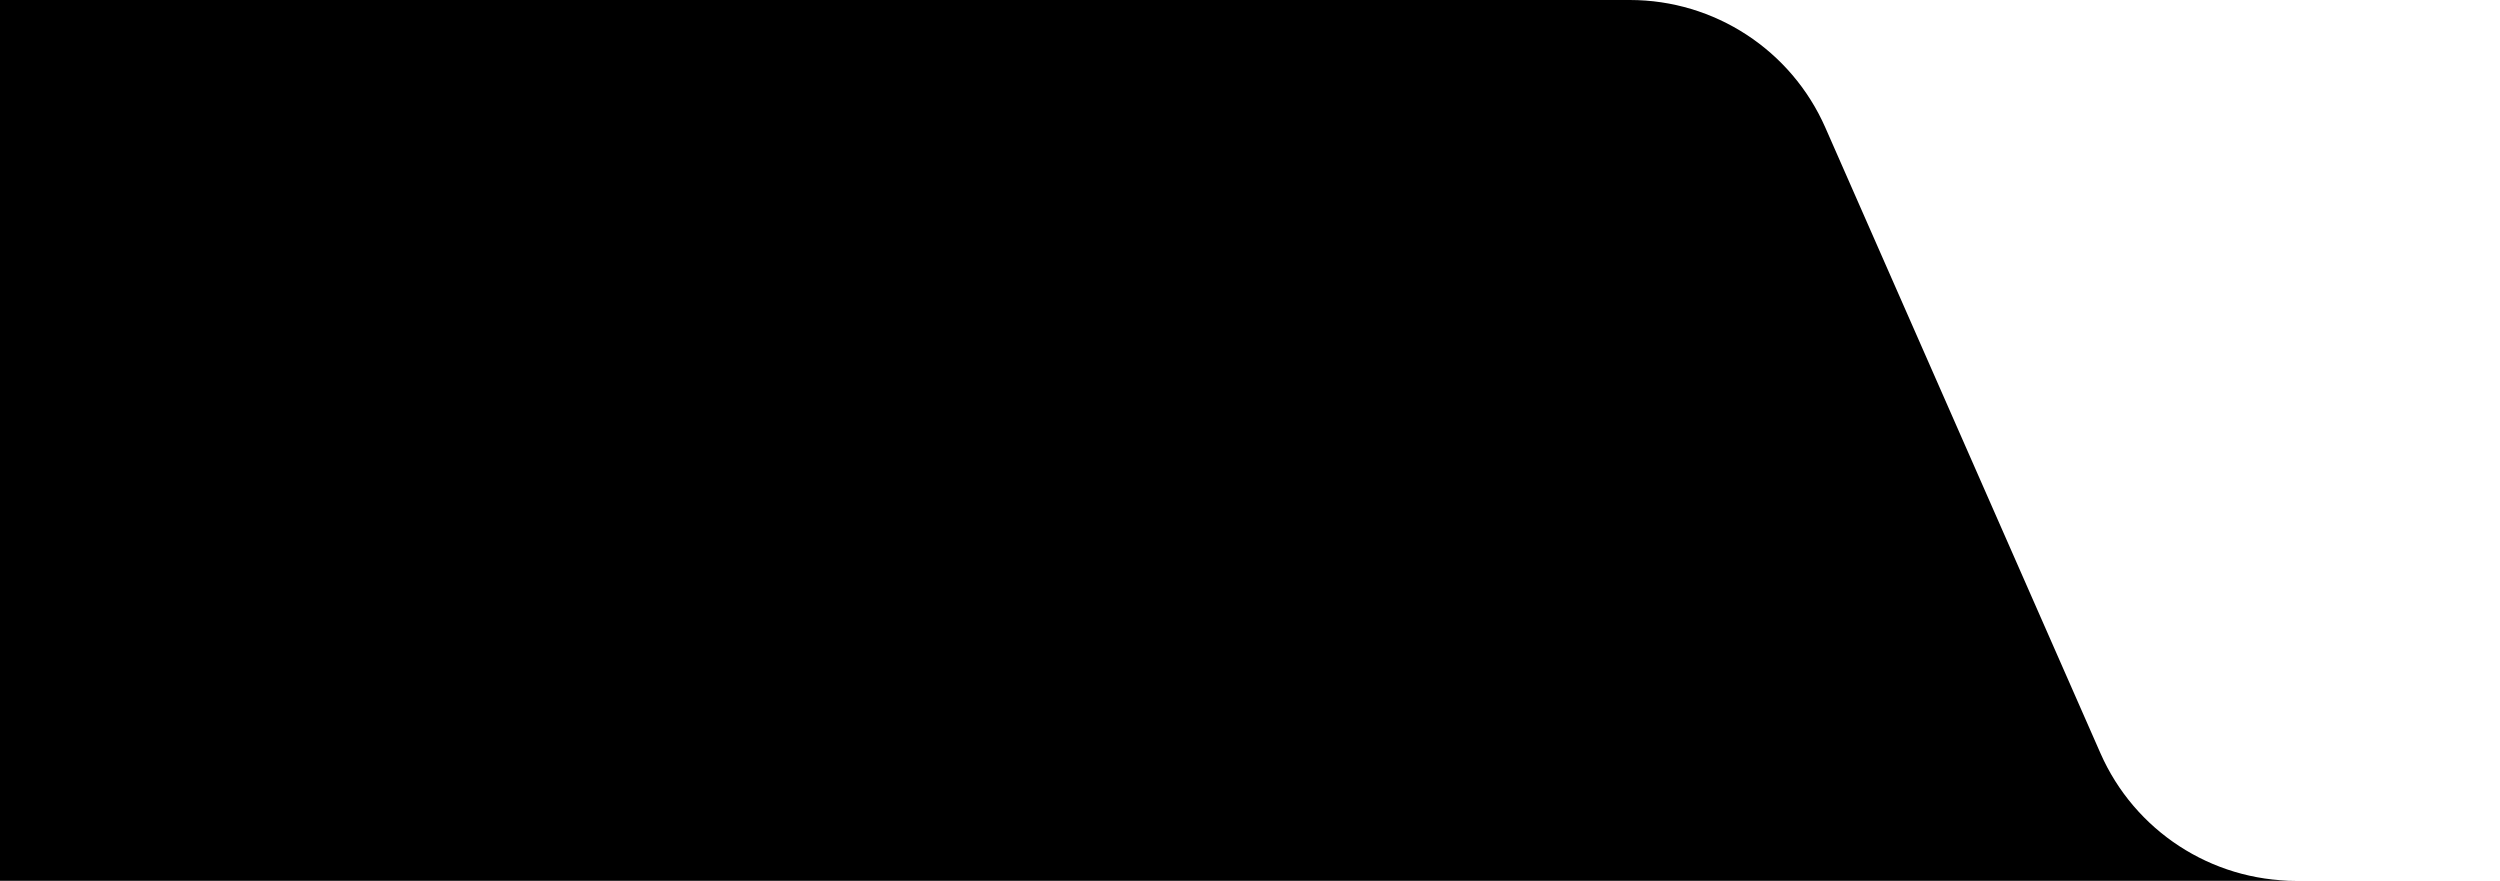
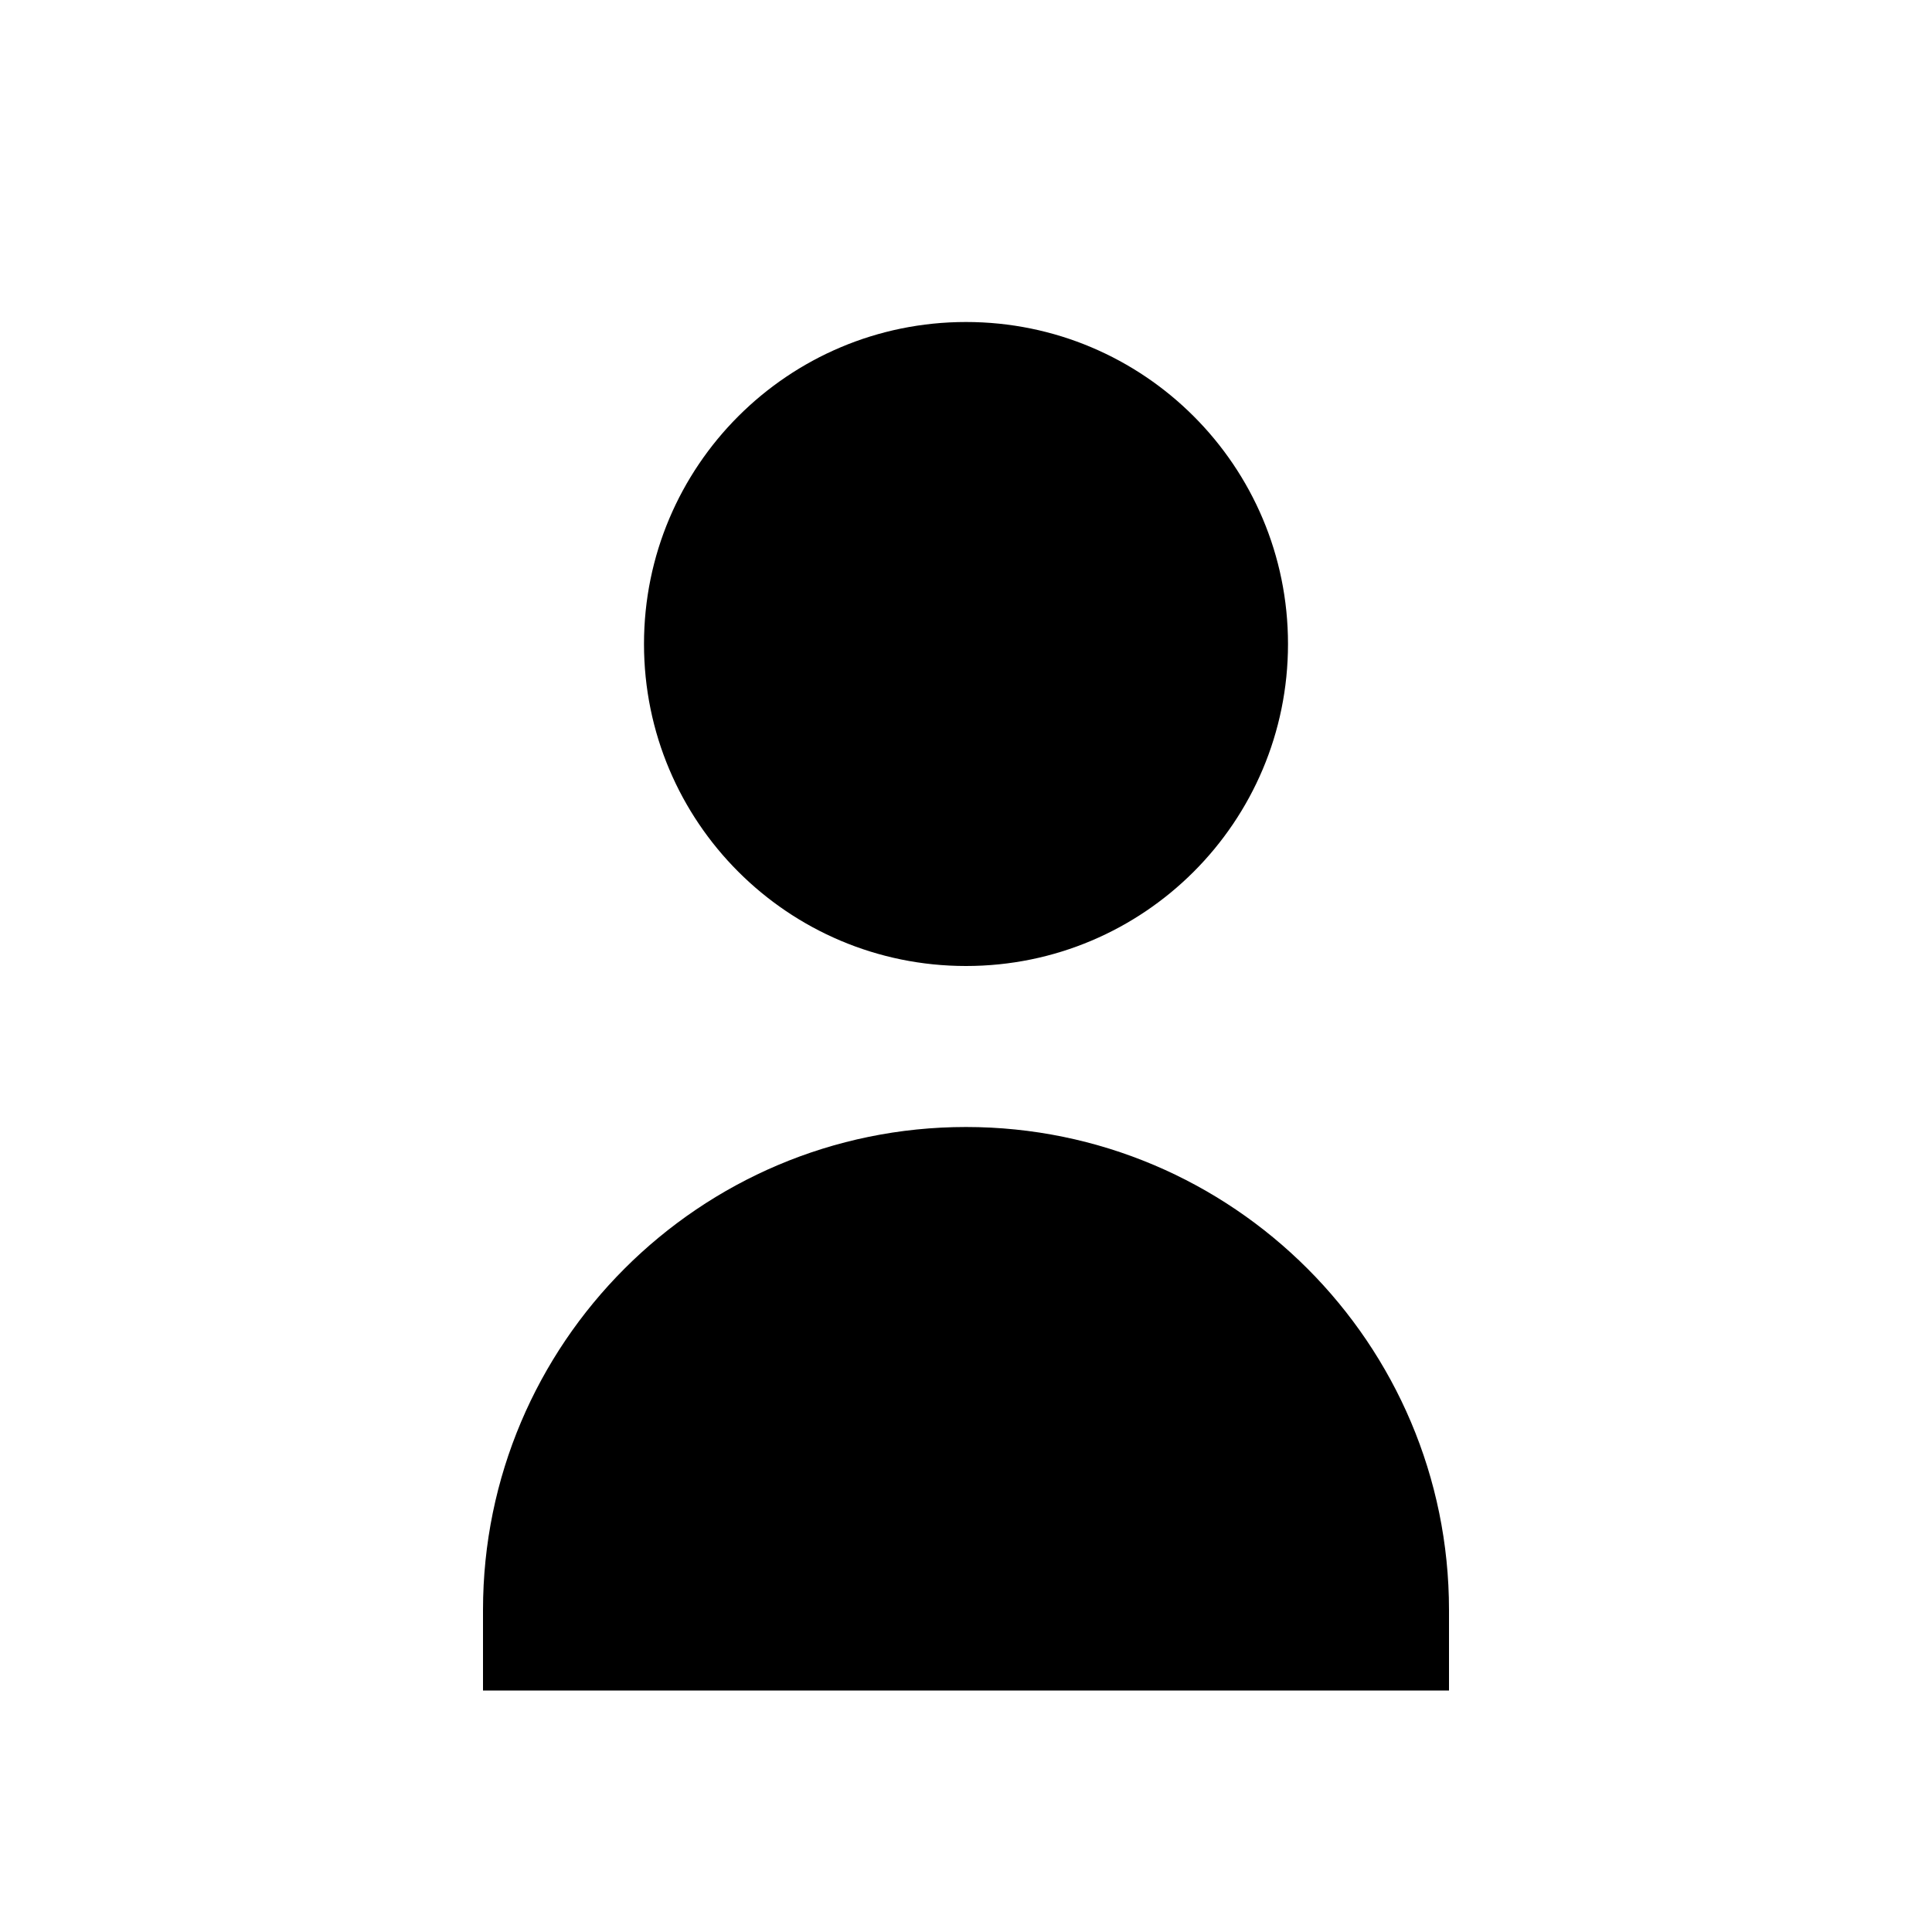
- <svg xmlns="http://www.w3.org/2000/svg" class="text-white dark:text-neutral-900 w-64 md:w-[281px]" width="281" viewBox="0 0 281 99" fill="none">
-   <path d="M0 0V99H258.059C248.54 99 239.92 93.374 236.089 84.661L205.167 14.339C201.335 5.626 192.716 0 183.197 0H0Z" fill="currentColor" />
+ <svg xmlns="http://www.w3.org/2000/svg" viewBox="0 0 24 24" fill="currentColor" width="24" height="24">
+   <path d="M12 12c2.21 0 4-1.79 4-4s-1.79-4-4-4-4 1.79-4 4 1.79 4 4 4zm0 2c-3.31 0-6 2.69-6 6v1h12v-1c0-3.31-2.69-6-6-6z" />
</svg>
